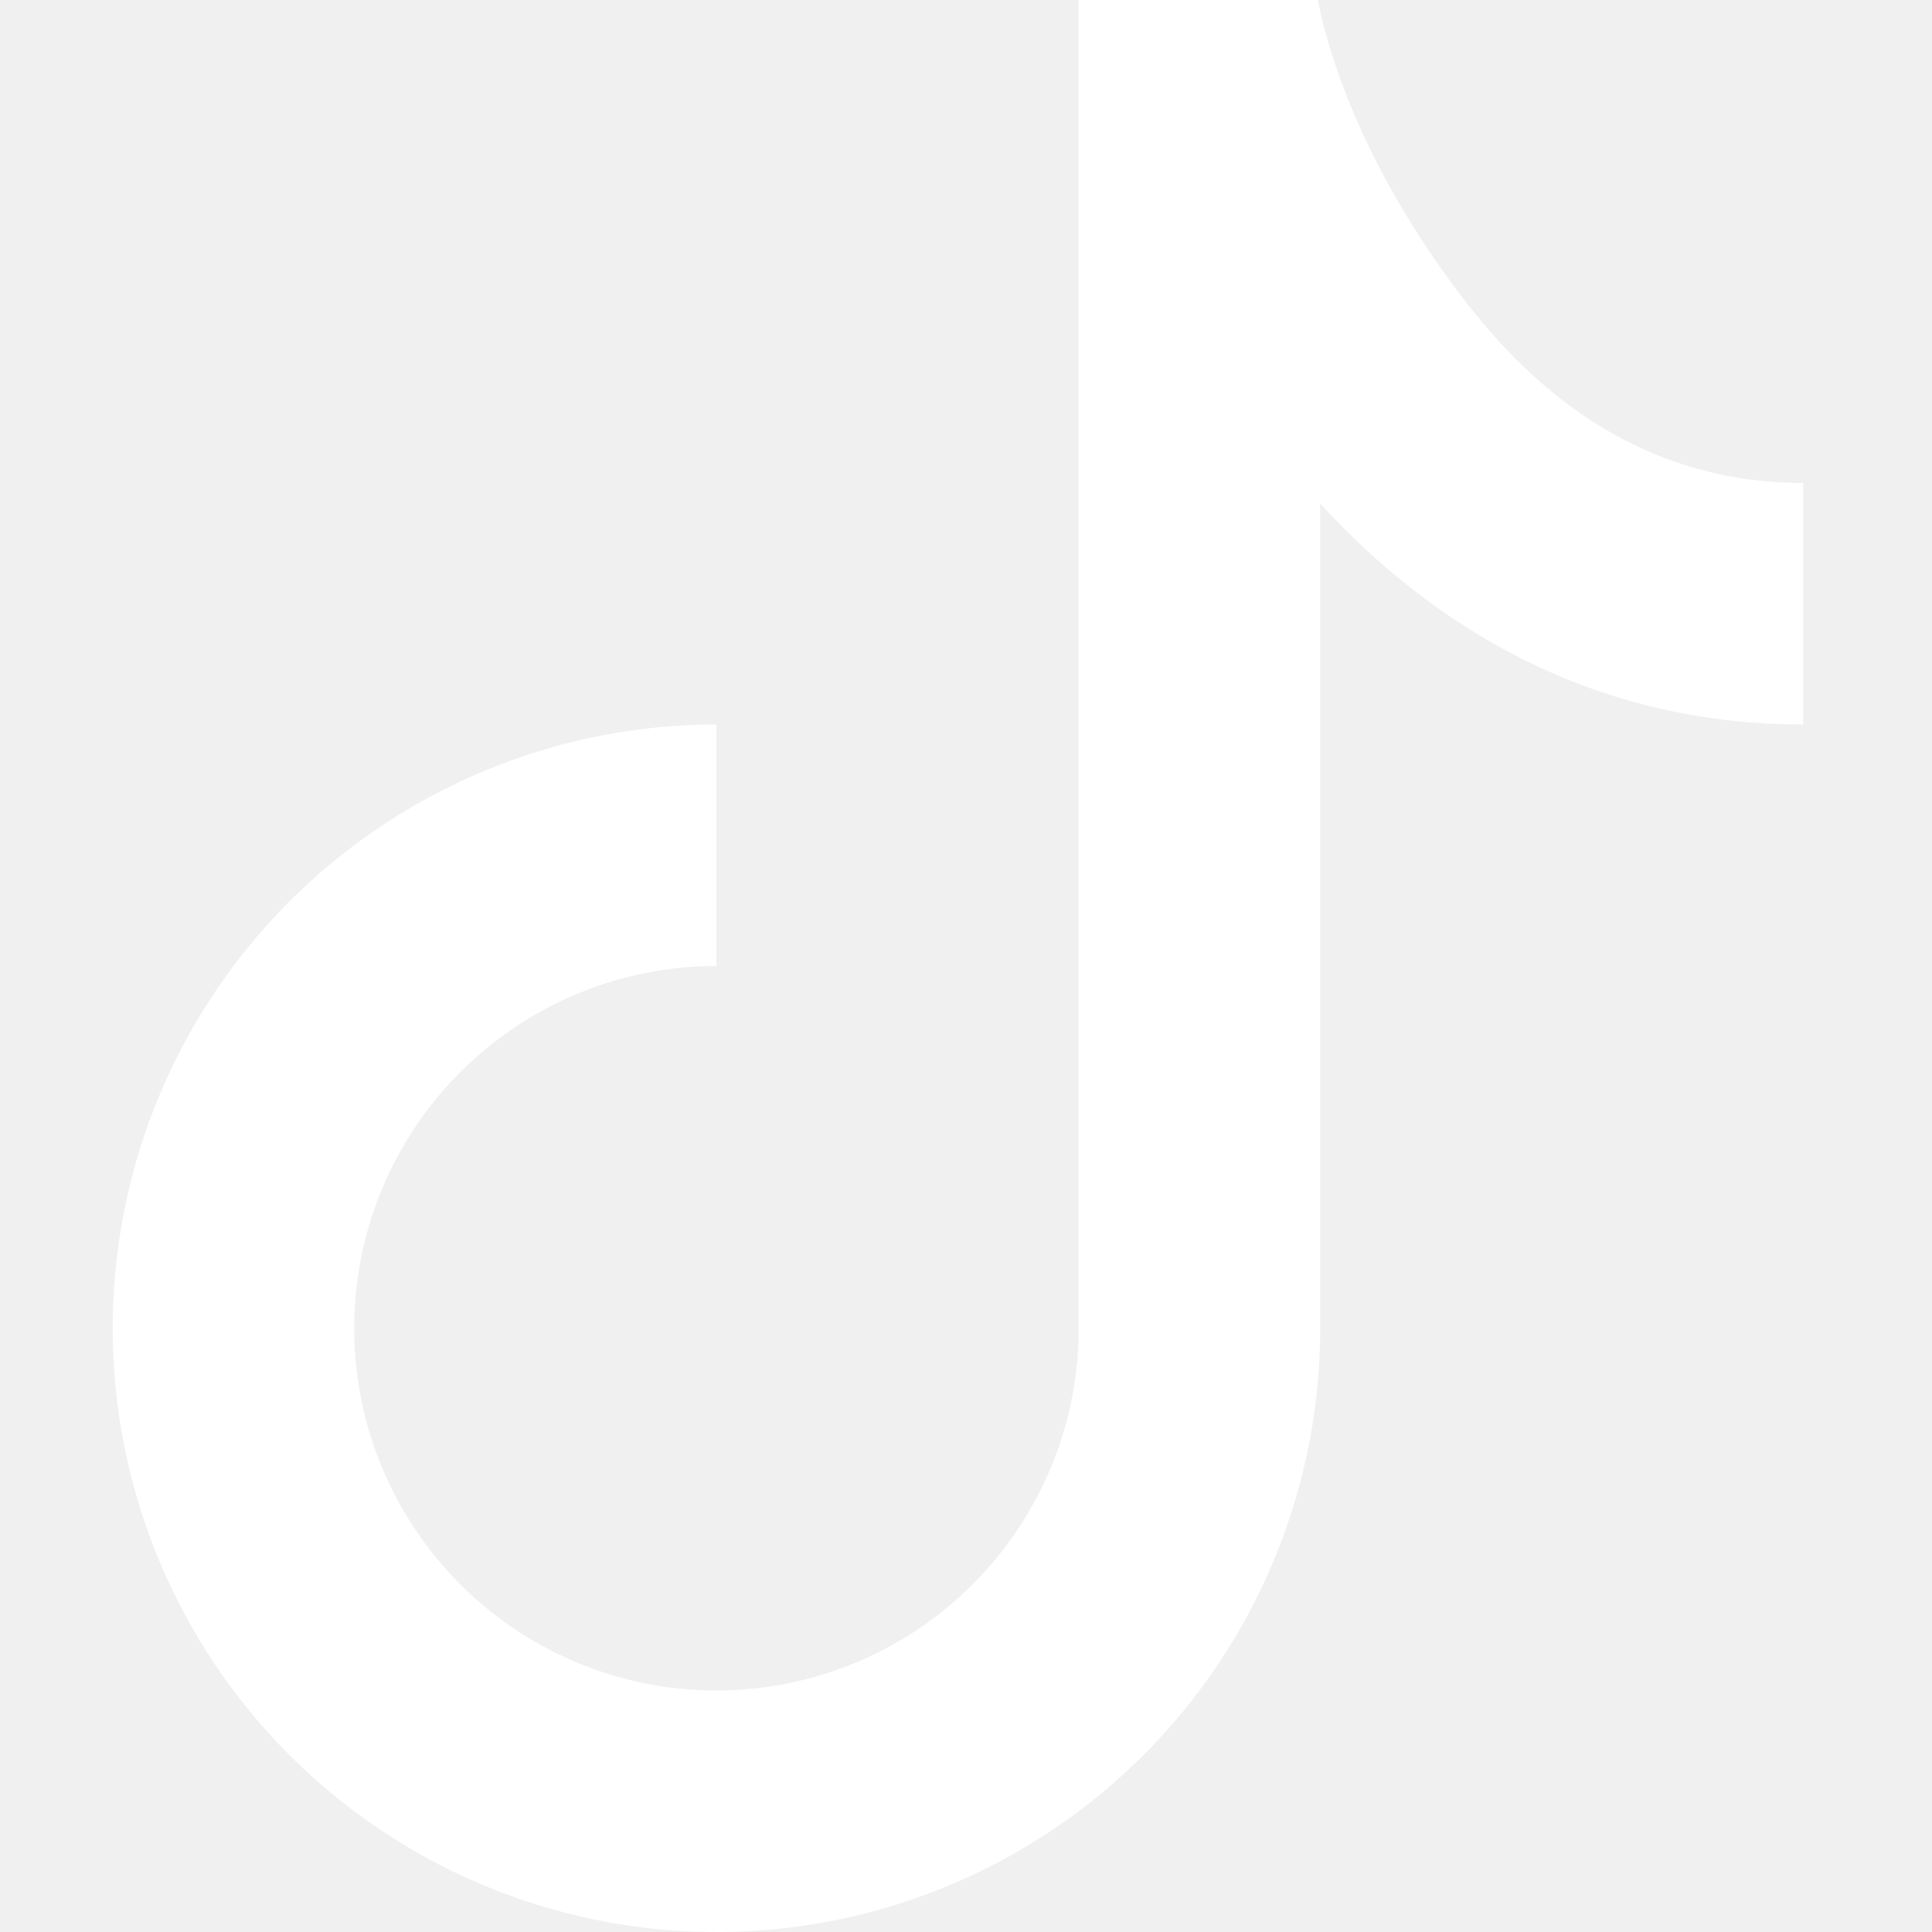
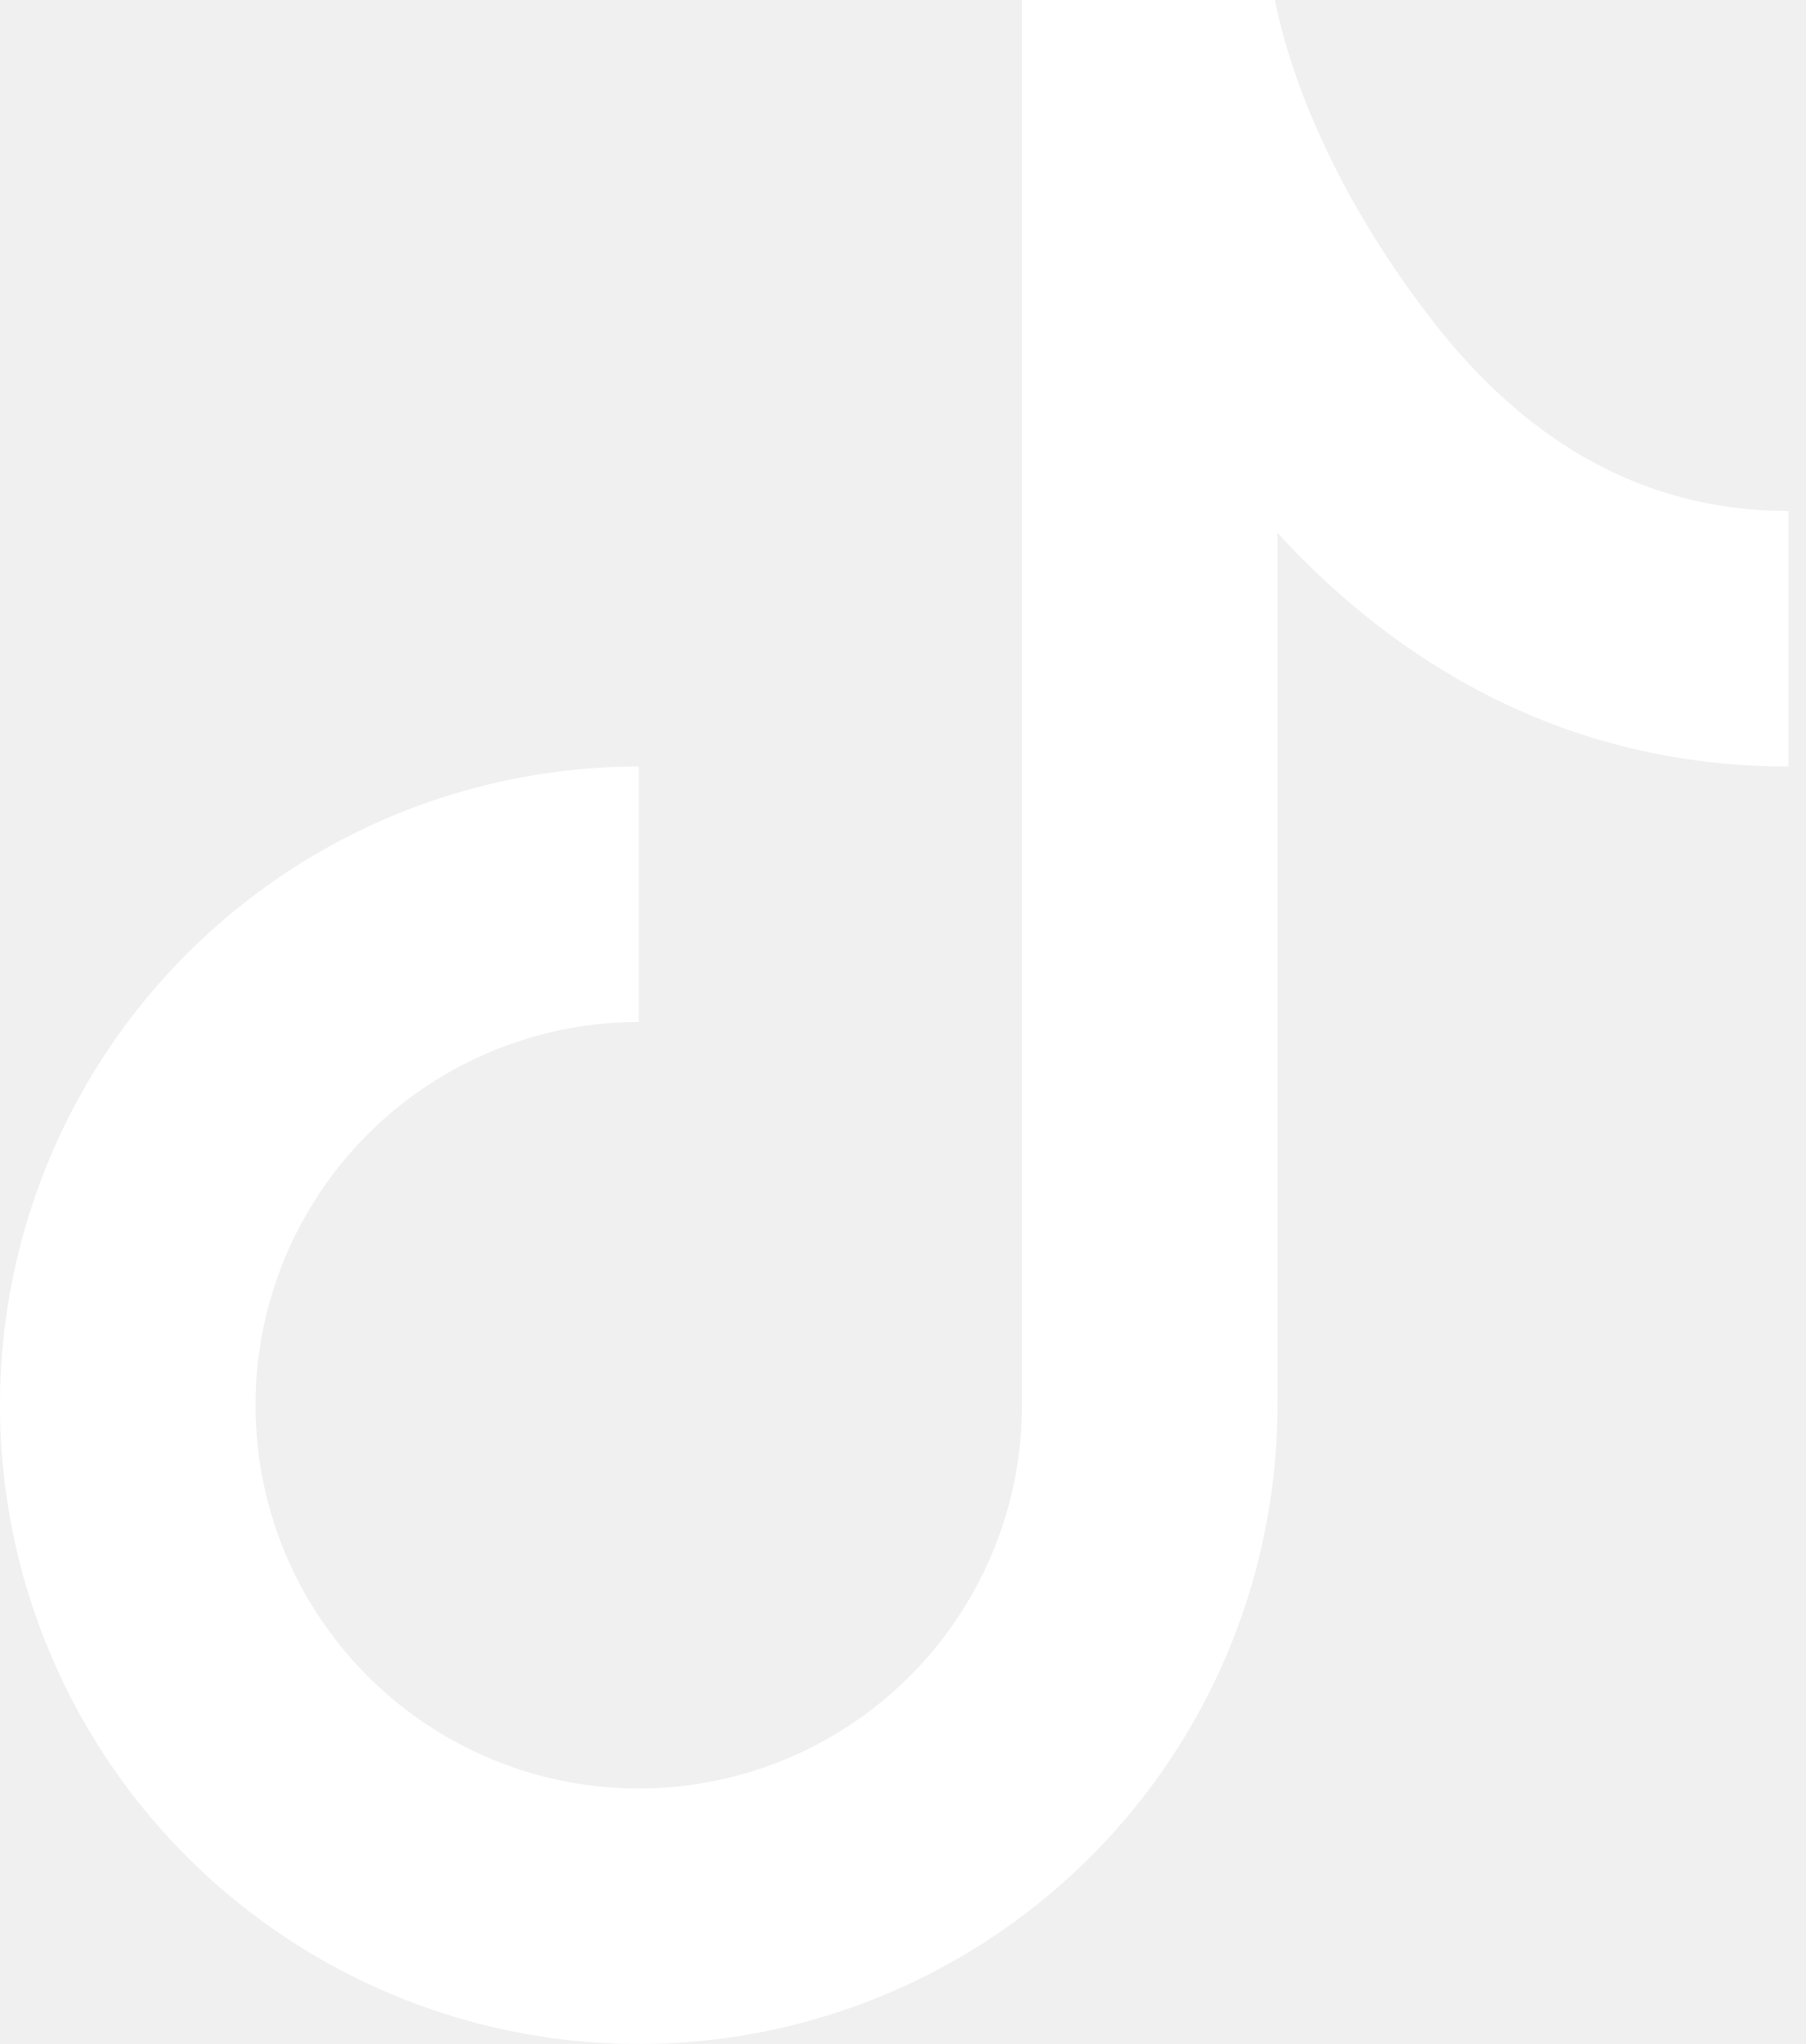
- <svg xmlns="http://www.w3.org/2000/svg" width="70" height="70" viewBox="0 0 53 60" fill="none">
+ <svg xmlns="http://www.w3.org/2000/svg" width="53" height="60" viewBox="0 0 53 60" fill="none">
  <path d="M30 0H37.425C37.965 2.681 39.45 6.064 42.056 9.42C44.606 12.709 47.989 15 52.5 15V22.5C45.926 22.5 40.987 19.448 37.5 15.641V41.25C37.5 44.958 36.4 48.584 34.34 51.667C32.28 54.75 29.351 57.154 25.925 58.573C22.499 59.992 18.729 60.363 15.092 59.64C11.455 58.916 8.114 57.13 5.492 54.508C2.87 51.886 1.084 48.545 0.36 44.908C-0.363 41.271 0.008 37.501 1.427 34.075C2.846 30.649 5.25 27.72 8.333 25.66C11.416 23.6 15.042 22.5 18.75 22.5V30C16.525 30 14.35 30.66 12.5 31.896C10.65 33.132 9.208 34.889 8.356 36.945C7.505 39.001 7.282 41.263 7.716 43.445C8.15 45.627 9.222 47.632 10.795 49.205C12.368 50.778 14.373 51.85 16.555 52.284C18.738 52.718 21 52.495 23.055 51.644C25.111 50.792 26.868 49.35 28.104 47.5C29.34 45.65 30 43.475 30 41.25V0Z" fill="white" />
</svg>
